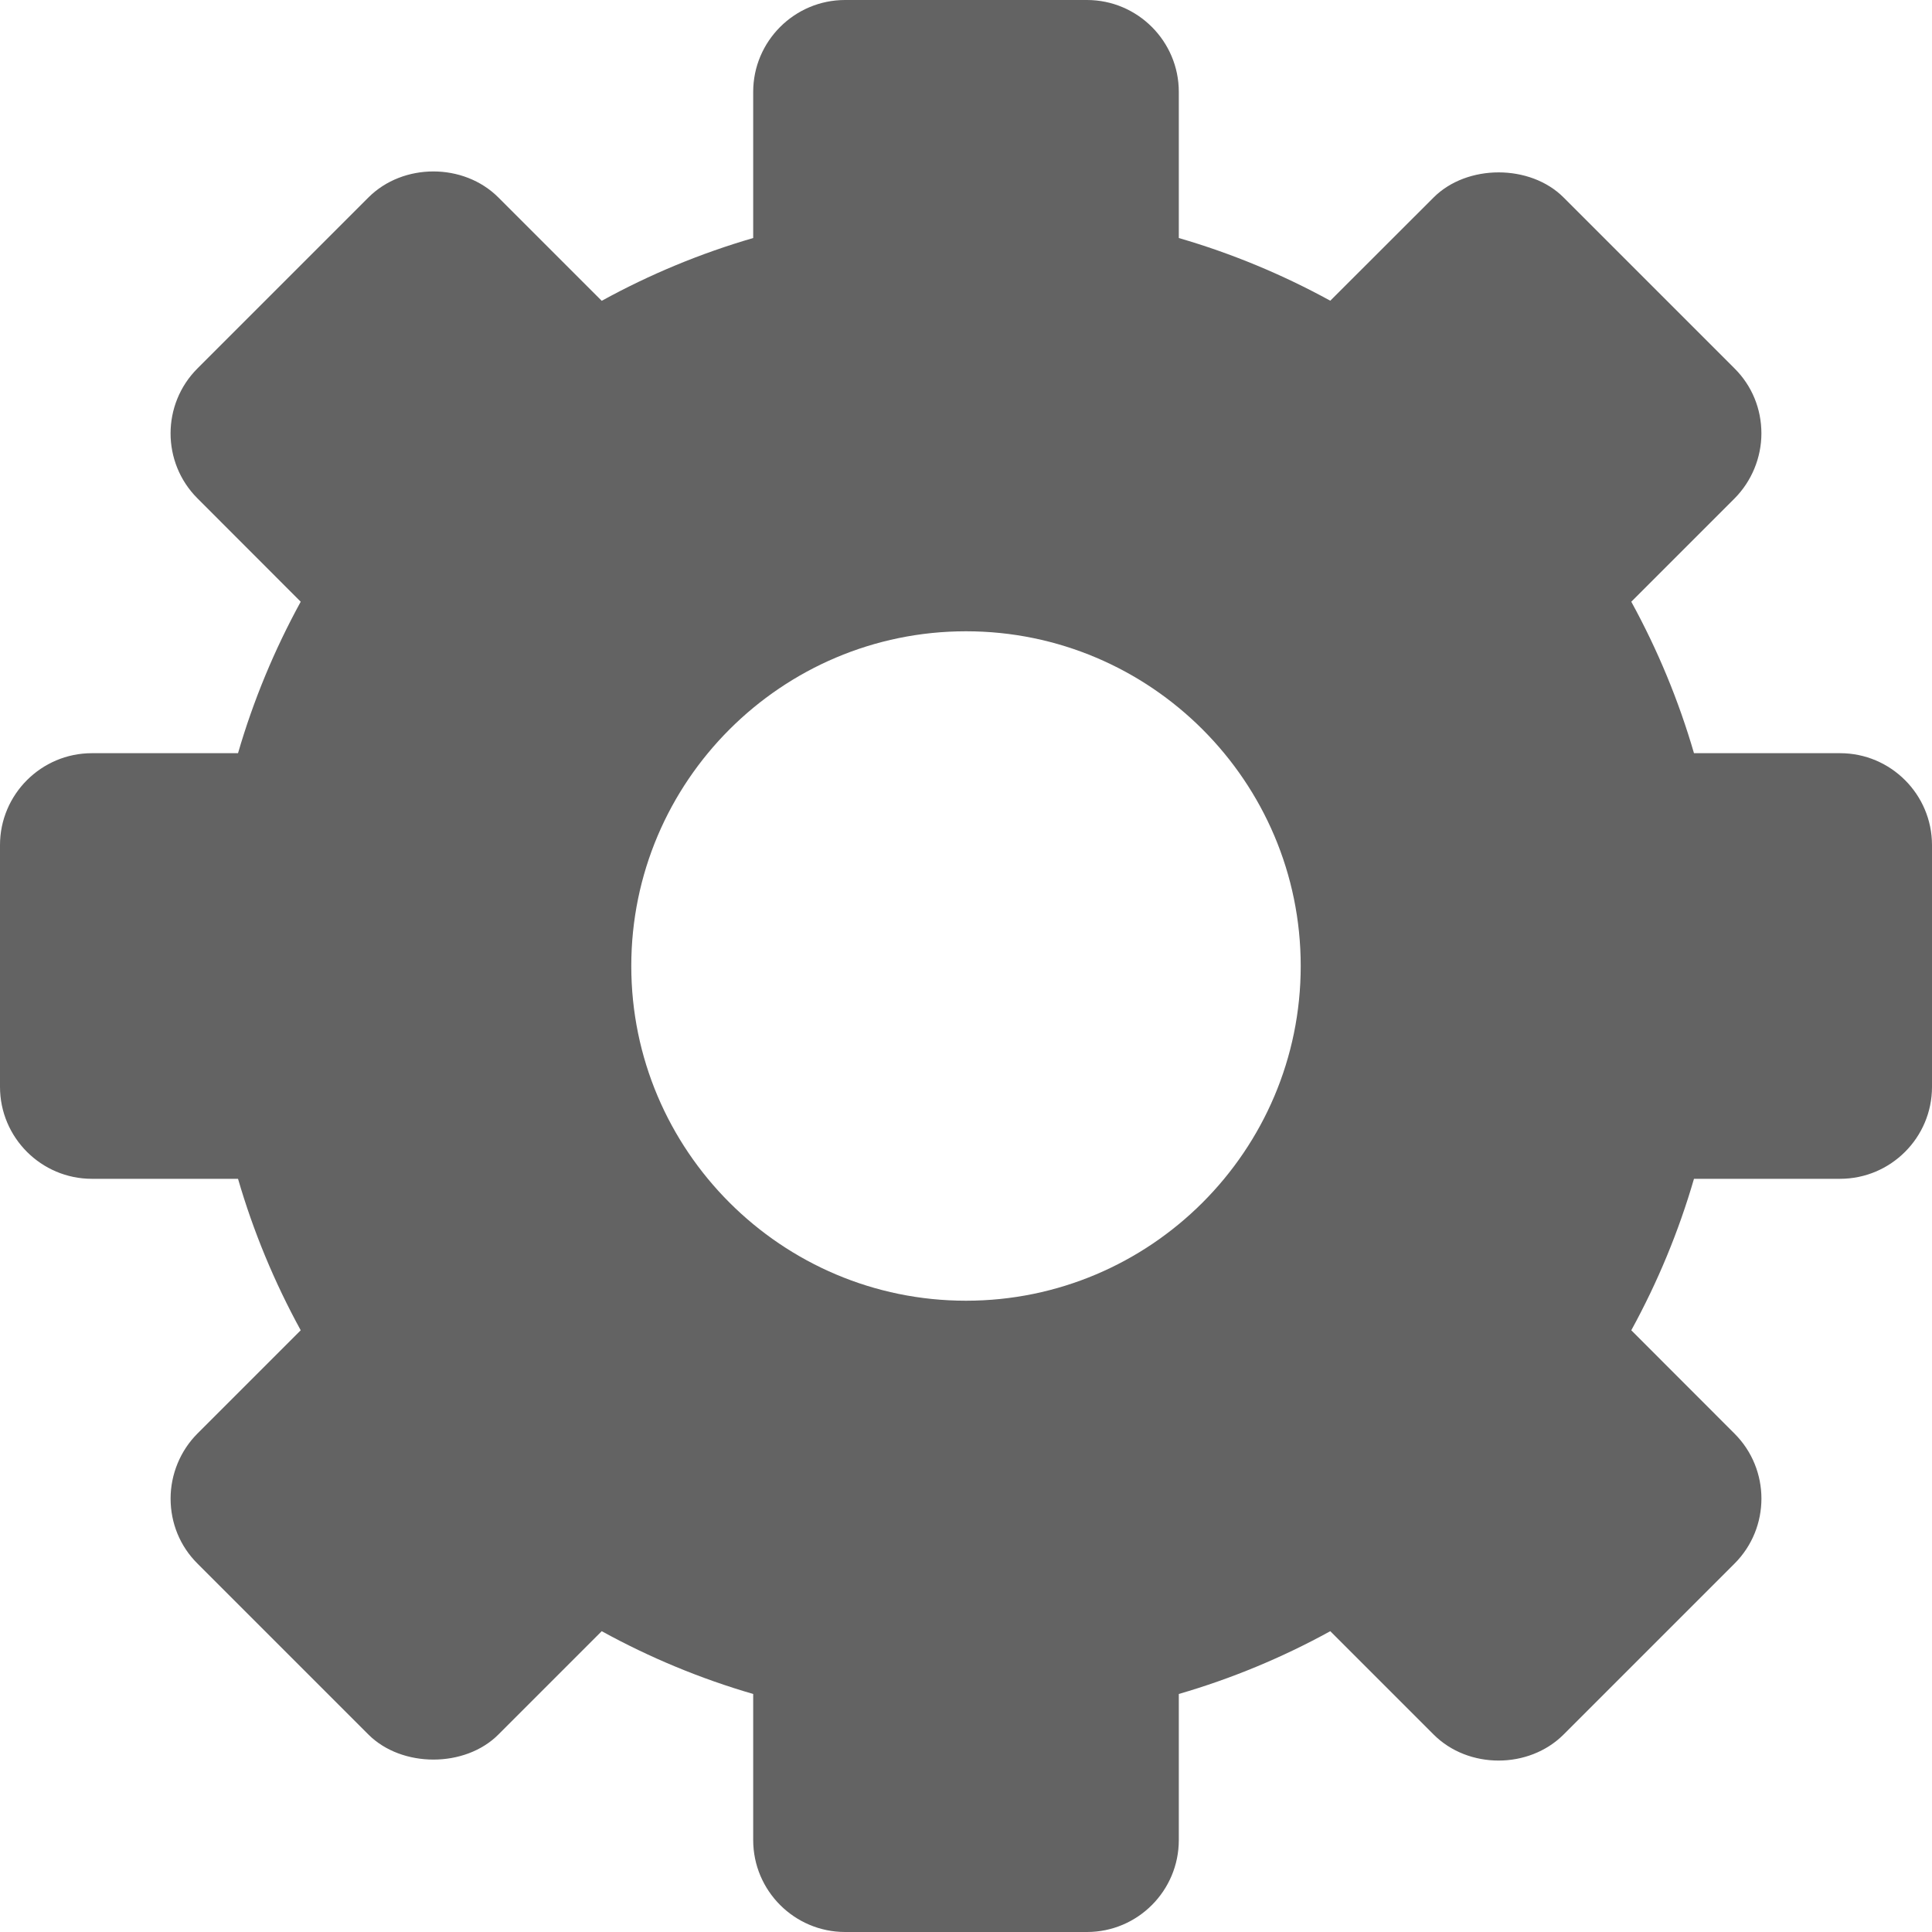
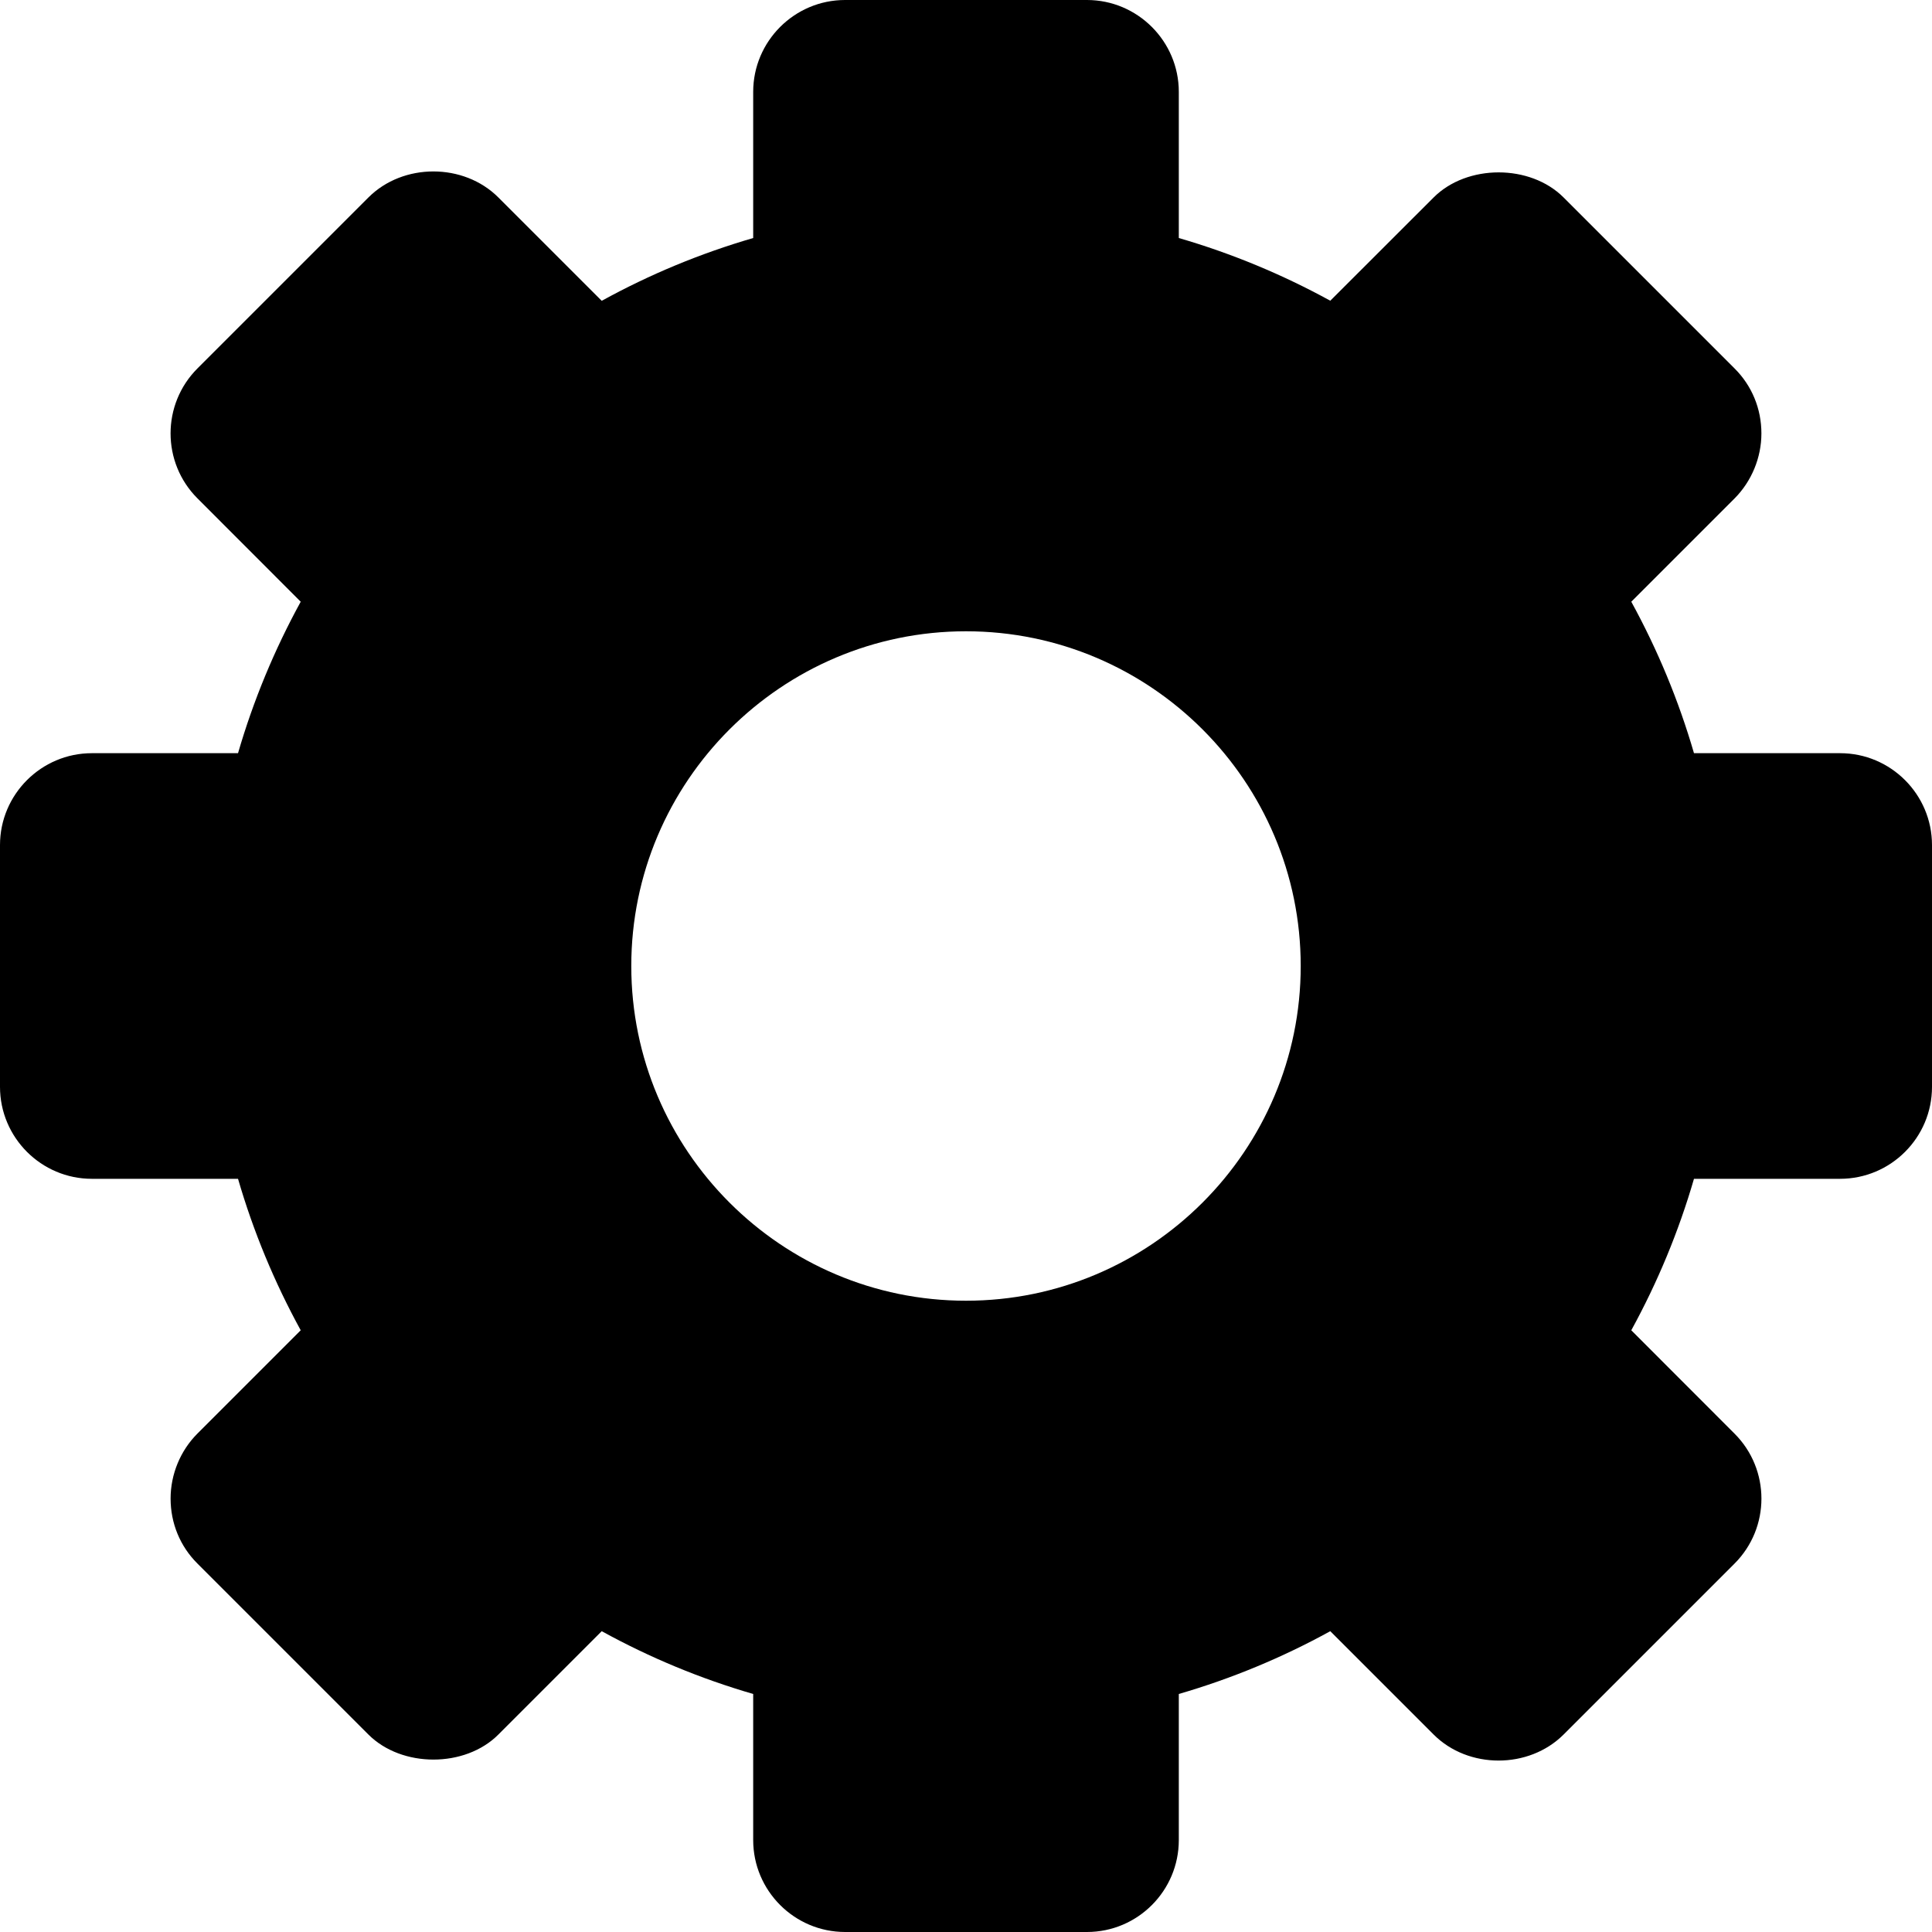
<svg xmlns="http://www.w3.org/2000/svg" width="20" height="20" viewBox="0 0 20 20" fill="none">
-   <path d="M20 8.748C20 8.224 19.573 7.797 19.049 7.797H17.536C17.378 7.253 17.16 6.727 16.887 6.229L17.956 5.16C18.132 4.983 18.234 4.738 18.234 4.487C18.234 4.232 18.136 3.993 17.956 3.814L16.186 2.044C15.841 1.698 15.187 1.698 14.841 2.044L13.771 3.113C13.273 2.84 12.747 2.622 12.203 2.464V0.951C12.203 0.427 11.776 0 11.252 0H8.748C8.224 0 7.797 0.427 7.797 0.951V2.464C7.253 2.622 6.727 2.84 6.229 3.114L5.159 2.044C4.8 1.685 4.173 1.685 3.814 2.044L2.044 3.814C1.673 4.185 1.673 4.788 2.044 5.159L3.113 6.229C2.84 6.727 2.622 7.253 2.464 7.797H0.951C0.427 7.797 0 8.224 0 8.748V11.251C0 11.776 0.427 12.203 0.951 12.203H2.464C2.622 12.747 2.84 13.273 3.113 13.771L2.044 14.84C1.867 15.017 1.766 15.262 1.766 15.513C1.766 15.768 1.864 16.007 2.044 16.186L3.814 17.956C4.159 18.301 4.814 18.302 5.159 17.956L6.229 16.886C6.727 17.16 7.253 17.378 7.797 17.536V19.048C7.797 19.573 8.224 20 8.749 20H11.252C11.777 20 12.203 19.573 12.203 19.048V17.536C12.747 17.378 13.273 17.16 13.771 16.886L14.841 17.956C15.2 18.315 15.826 18.315 16.186 17.956L17.956 16.186C18.327 15.815 18.327 15.212 17.956 14.841L16.887 13.771C17.16 13.273 17.378 12.747 17.536 12.203H19.048C19.573 12.203 20 11.776 20 11.252V8.748H20ZM13.465 10C13.465 11.911 11.91 13.465 10 13.465C8.09 13.465 6.535 11.91 6.535 10C6.535 8.09 8.09 6.535 10 6.535C11.911 6.535 13.465 8.09 13.465 10Z" fill="#636363" />
+   <path d="M20 8.748C20 8.224 19.573 7.797 19.049 7.797H17.536C17.378 7.253 17.16 6.727 16.887 6.229L17.956 5.16C18.132 4.983 18.234 4.738 18.234 4.487C18.234 4.232 18.136 3.993 17.956 3.814L16.186 2.044C15.841 1.698 15.187 1.698 14.841 2.044L13.771 3.113C13.273 2.84 12.747 2.622 12.203 2.464V0.951C12.203 0.427 11.776 0 11.252 0H8.748C8.224 0 7.797 0.427 7.797 0.951V2.464C7.253 2.622 6.727 2.84 6.229 3.114L5.159 2.044C4.8 1.685 4.173 1.685 3.814 2.044L2.044 3.814C1.673 4.185 1.673 4.788 2.044 5.159L3.113 6.229C2.84 6.727 2.622 7.253 2.464 7.797H0.951C0.427 7.797 0 8.224 0 8.748V11.251C0 11.776 0.427 12.203 0.951 12.203H2.464C2.622 12.747 2.84 13.273 3.113 13.771L2.044 14.84C1.867 15.017 1.766 15.262 1.766 15.513C1.766 15.768 1.864 16.007 2.044 16.186L3.814 17.956C4.159 18.301 4.814 18.302 5.159 17.956L6.229 16.886C6.727 17.16 7.253 17.378 7.797 17.536V19.048C7.797 19.573 8.224 20 8.749 20H11.252C11.777 20 12.203 19.573 12.203 19.048V17.536C12.747 17.378 13.273 17.16 13.771 16.886L14.841 17.956C15.2 18.315 15.826 18.315 16.186 17.956L17.956 16.186C18.327 15.815 18.327 15.212 17.956 14.841L16.887 13.771C17.16 13.273 17.378 12.747 17.536 12.203H19.048C19.573 12.203 20 11.776 20 11.252V8.748H20ZM13.465 10C13.465 11.911 11.91 13.465 10 13.465C8.09 13.465 6.535 11.91 6.535 10C6.535 8.09 8.09 6.535 10 6.535C11.911 6.535 13.465 8.09 13.465 10Z" fill="black" />
</svg>
